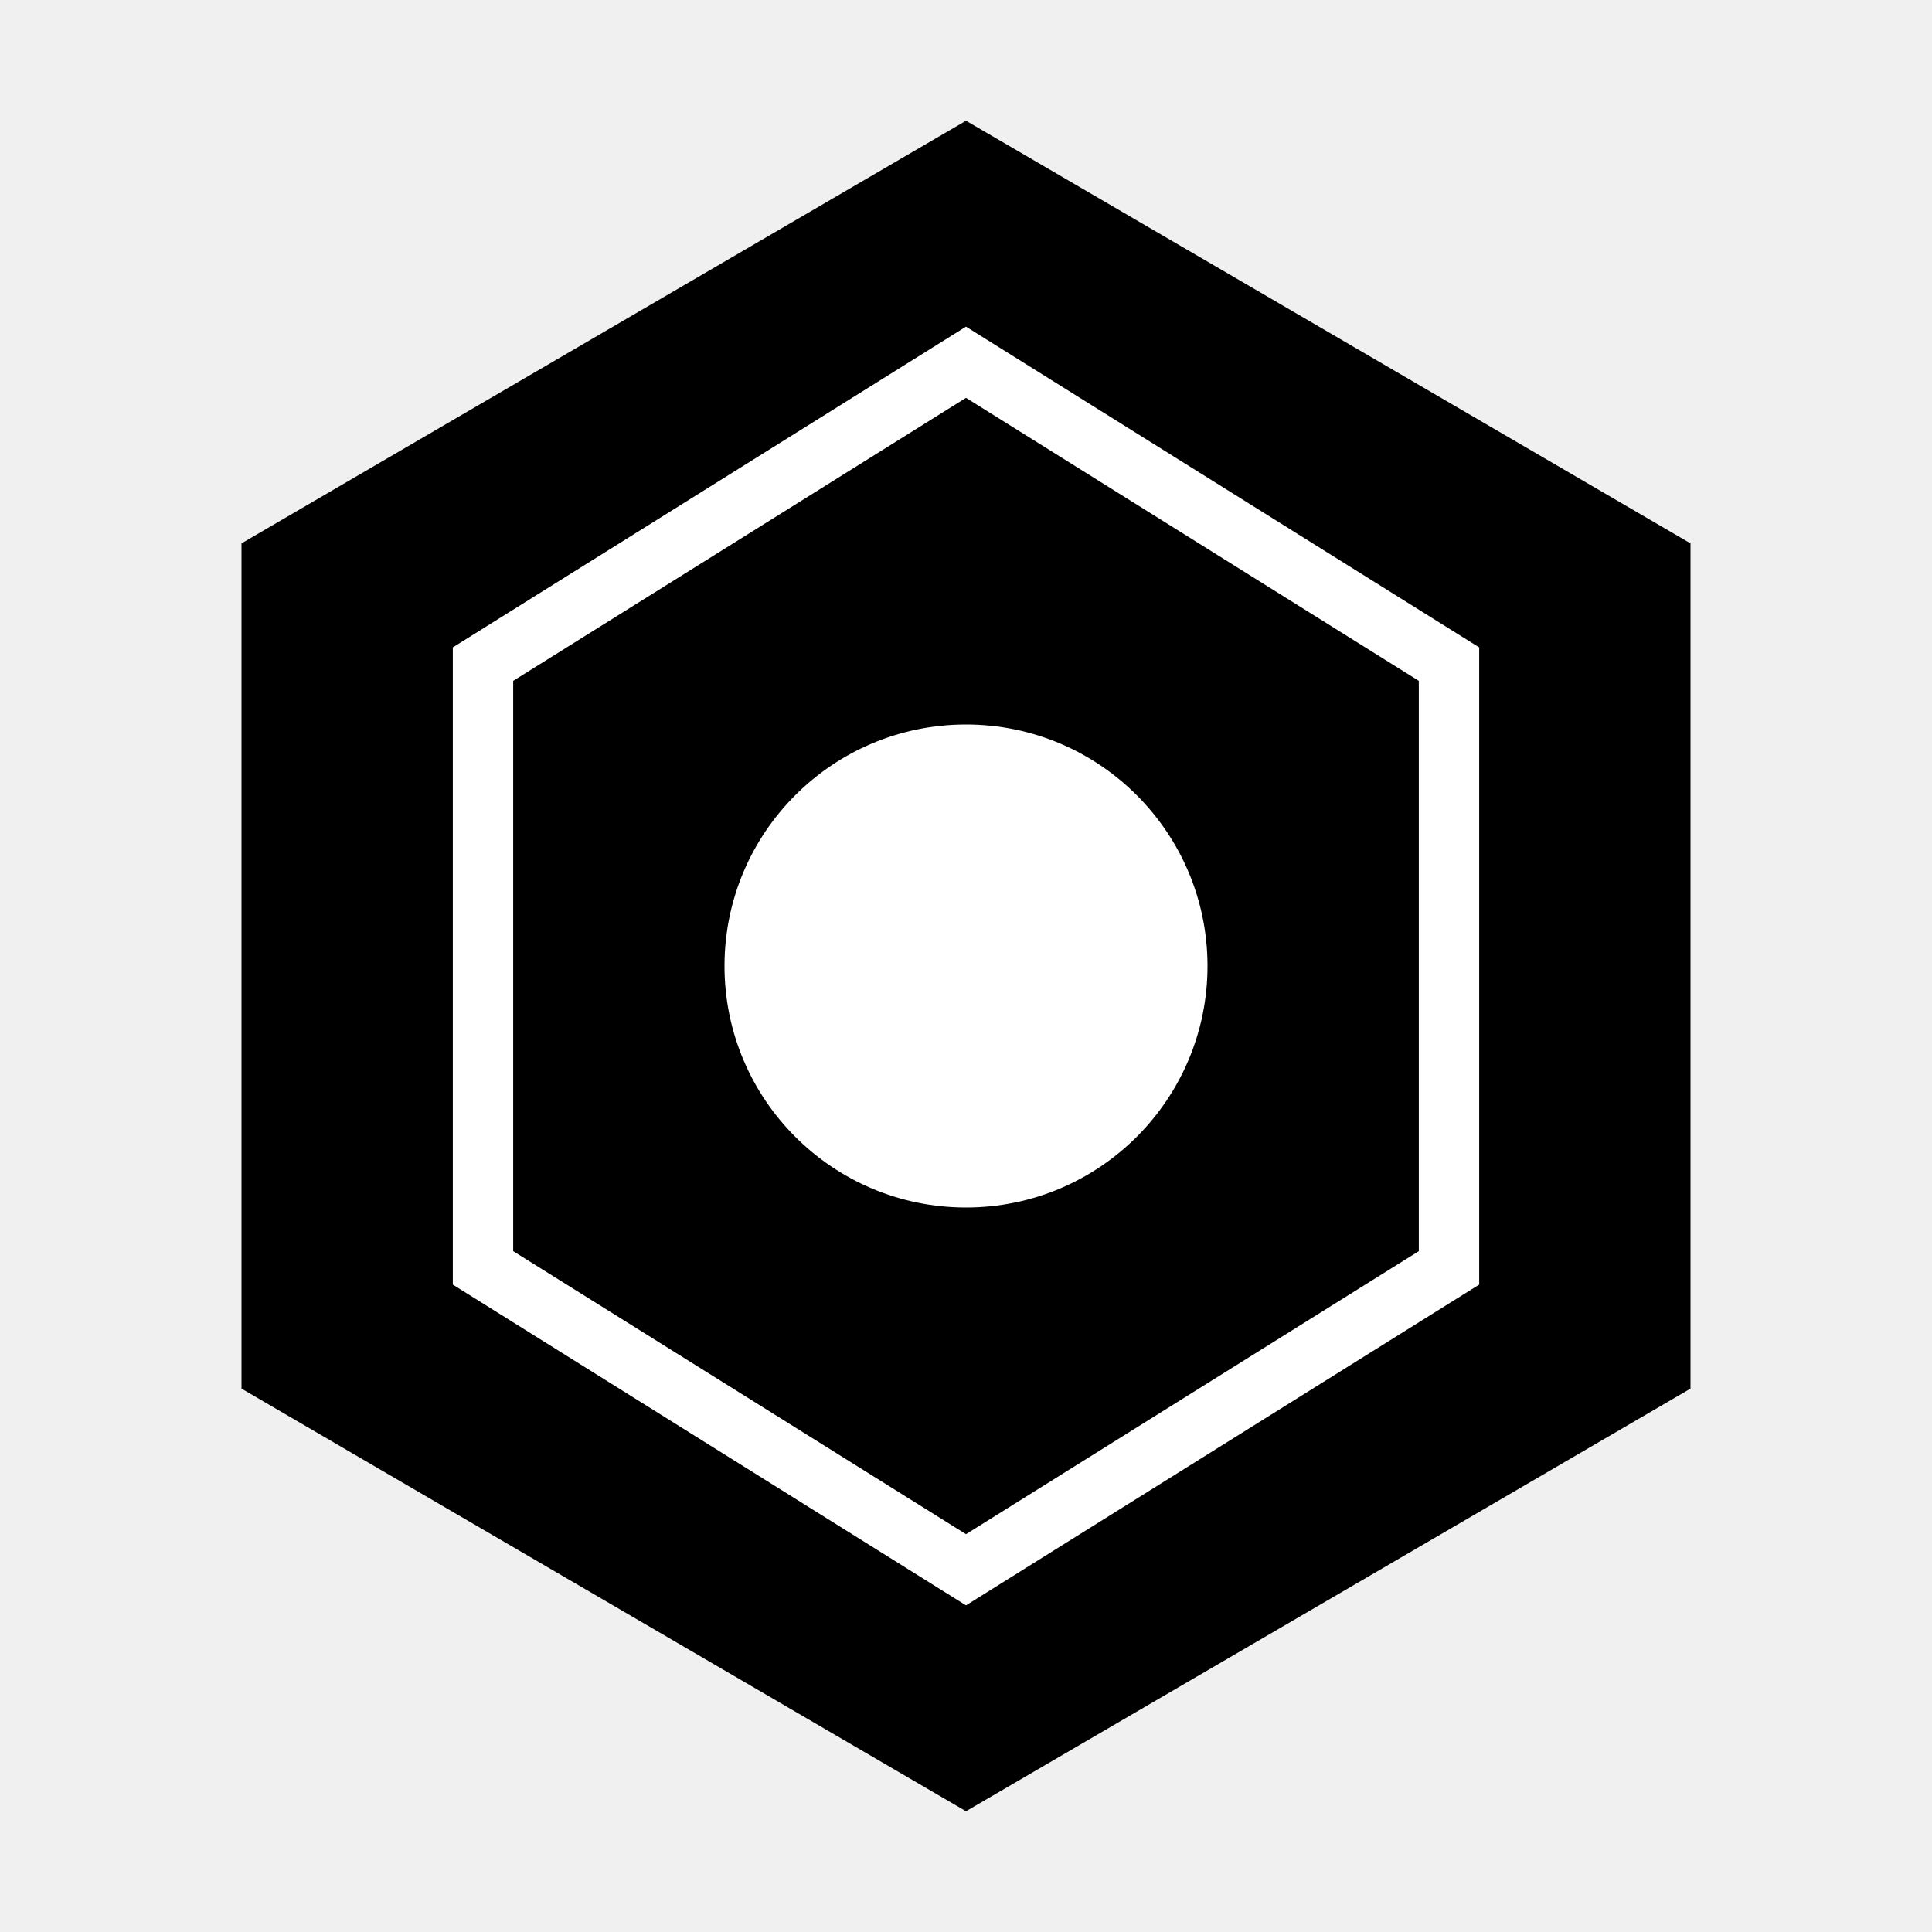
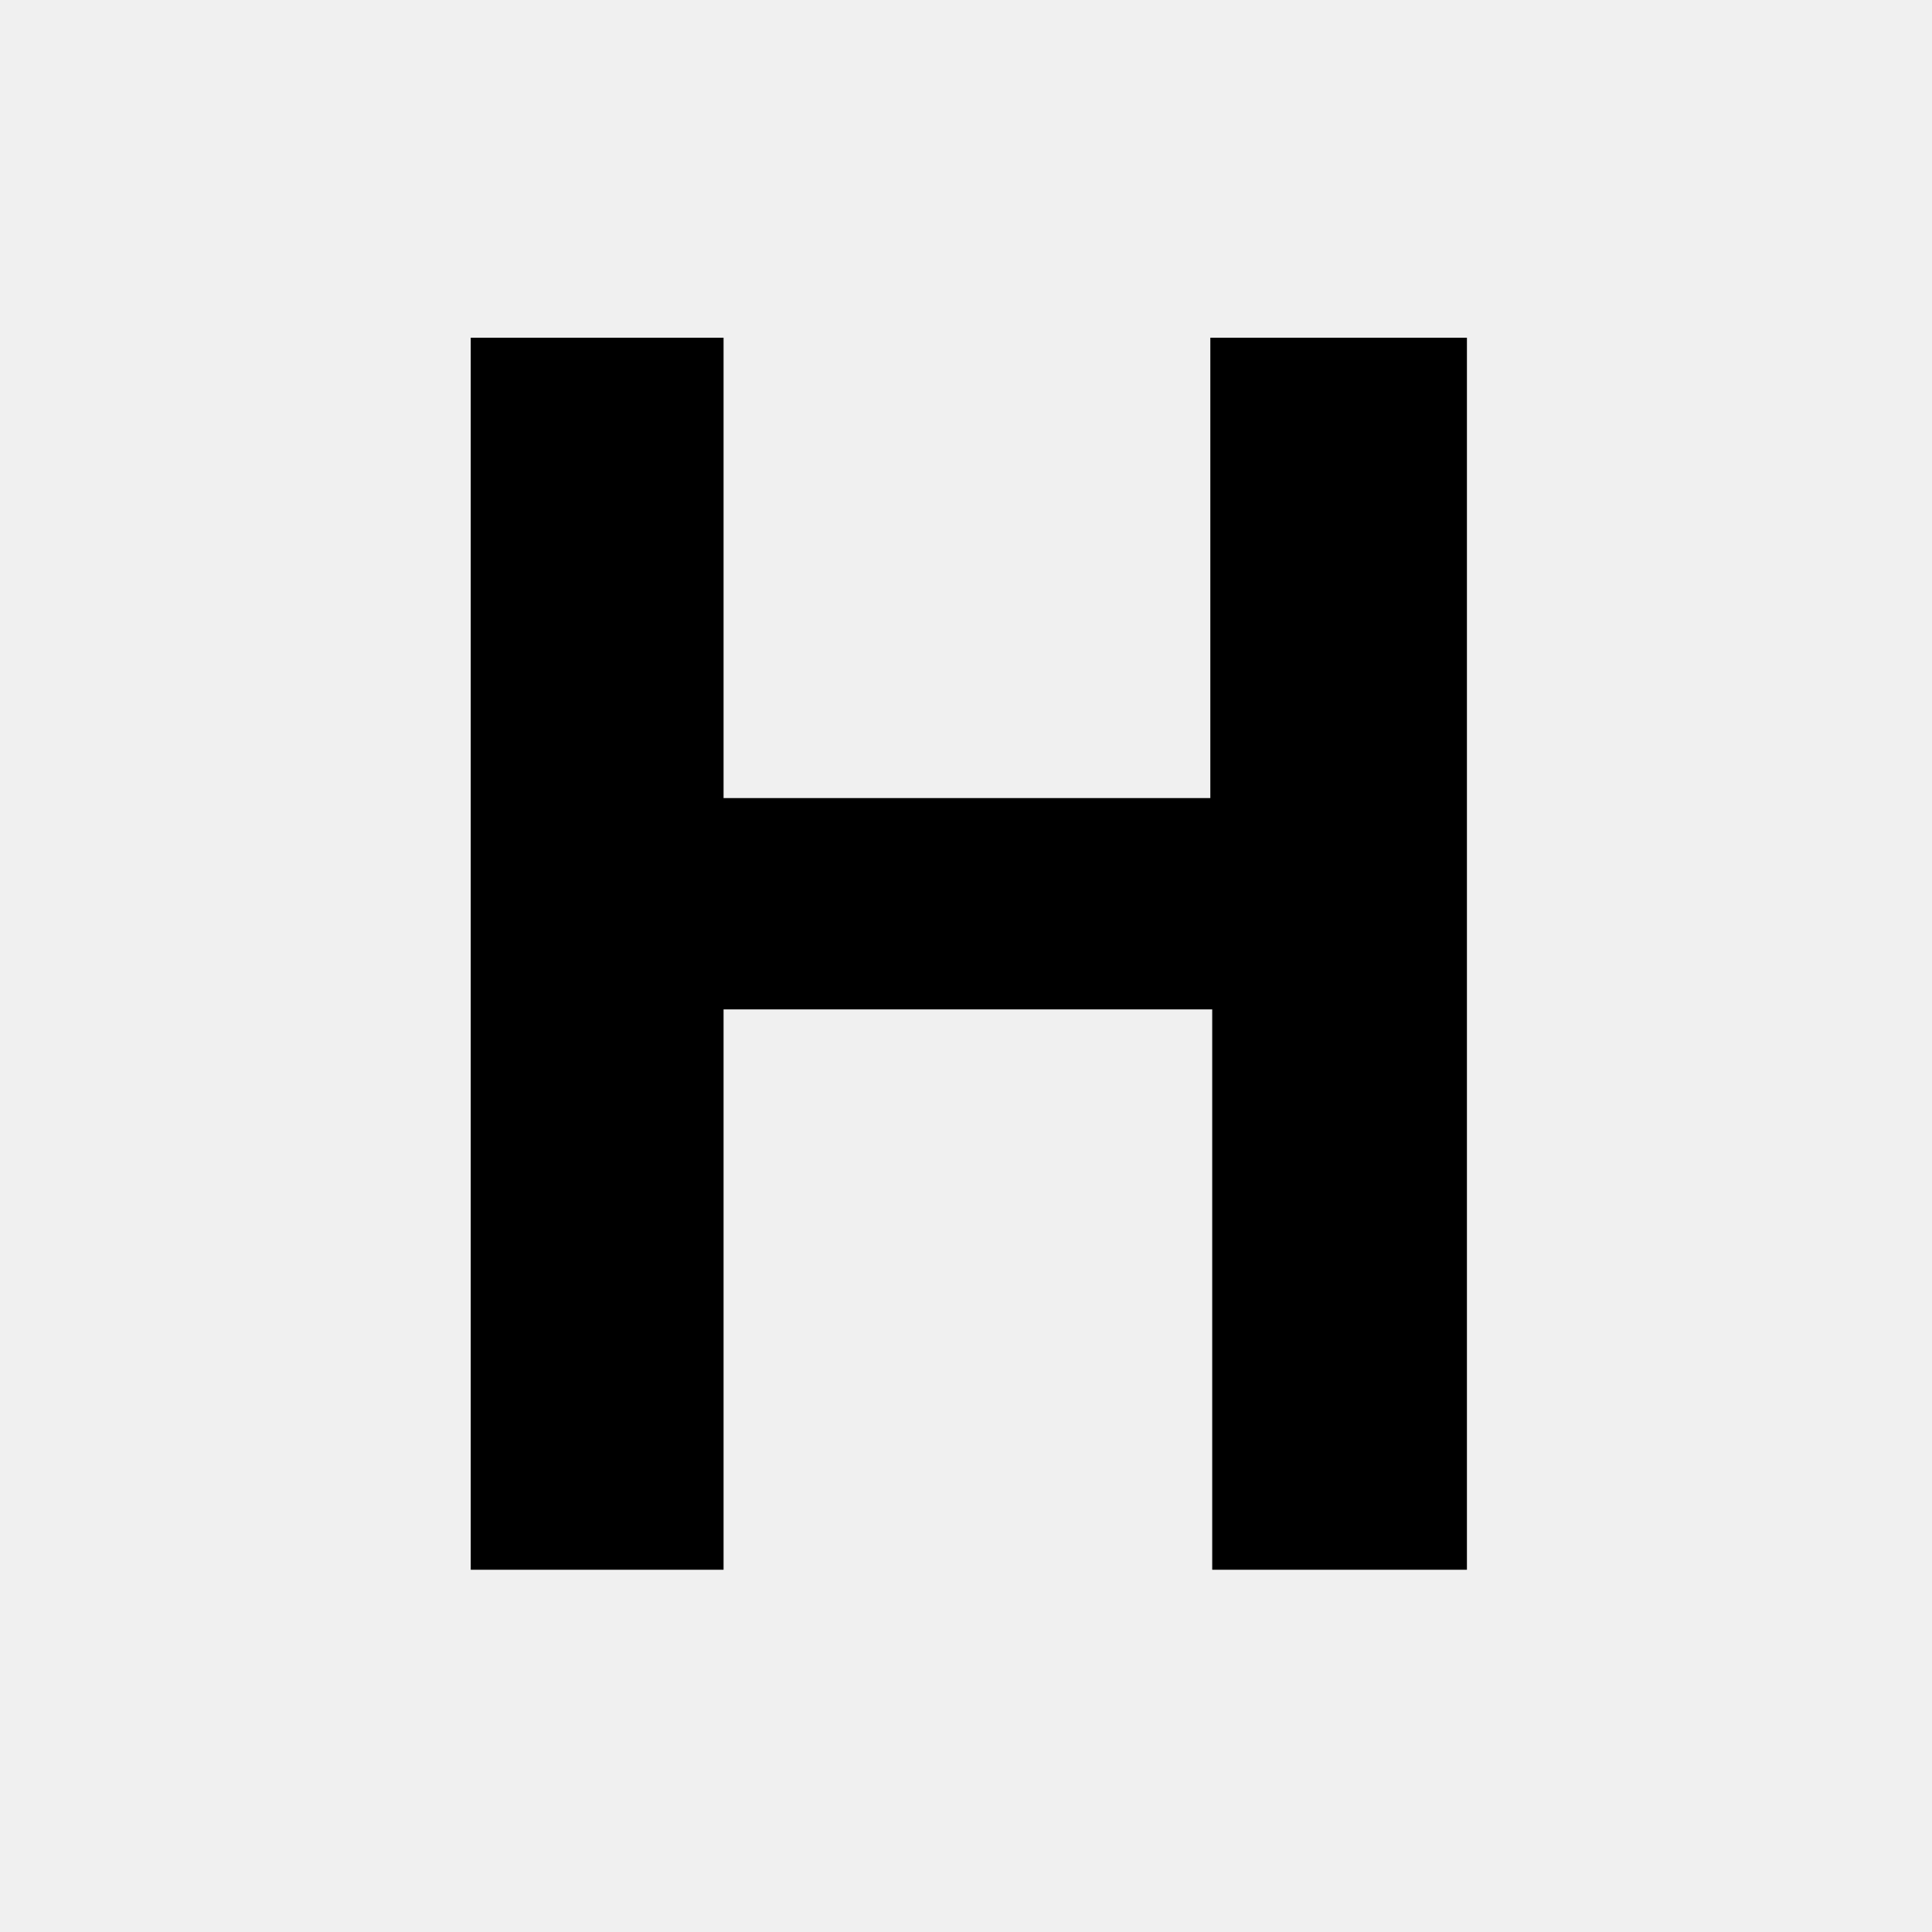
<svg xmlns="http://www.w3.org/2000/svg" version="1.0" width="16" height="16" viewBox="0 0 16 16">
-   <path d="M8 1 L14 4.5 L14 11.5 L8 15 L2 11.5 L2 4.5 Z" fill="#000000" />
-   <path d="M8 3 L12 5.5 L12 10.5 L8 13 L4 10.5 L4 5.5 Z" fill="none" stroke="#ffffff" stroke-width="0.5" />
-   <circle cx="8" cy="8" r="2" fill="#ffffff" />
+   <text x="8" y="13" font-family="Helvetica, Arial, sans-serif" font-size="14" font-weight="bold" fill="#000000" text-anchor="middle">H</text>
</svg>
